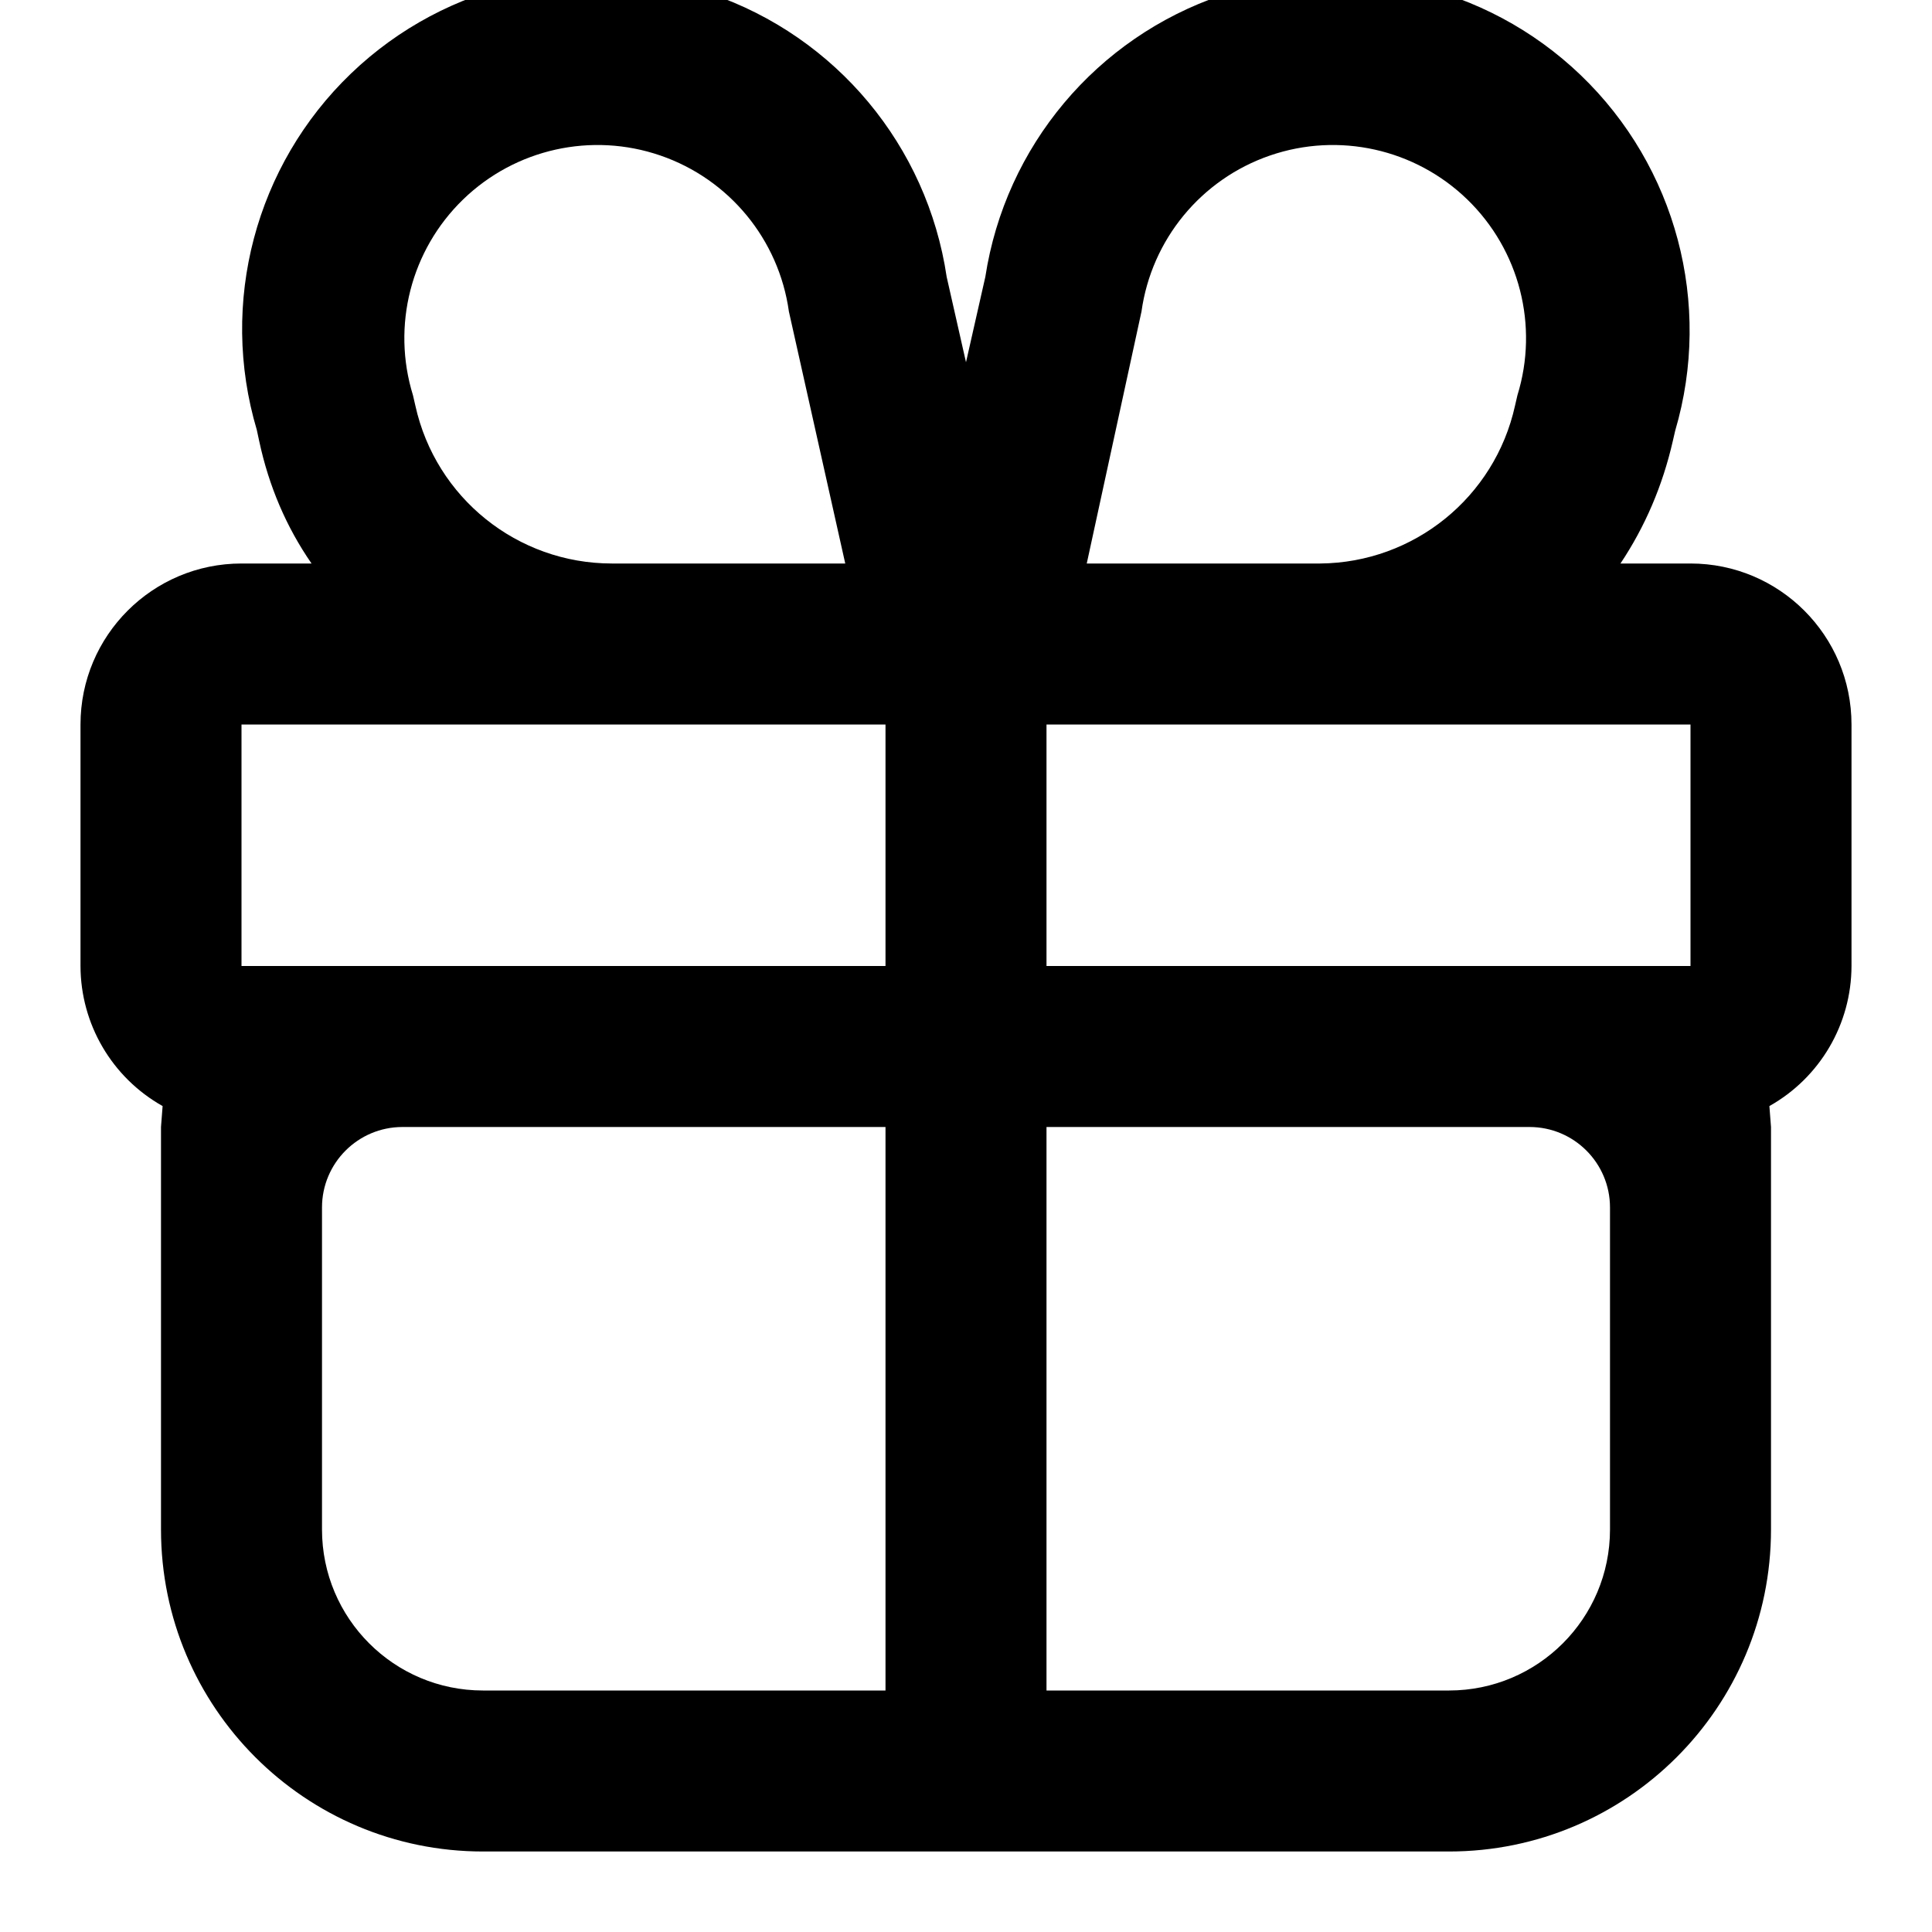
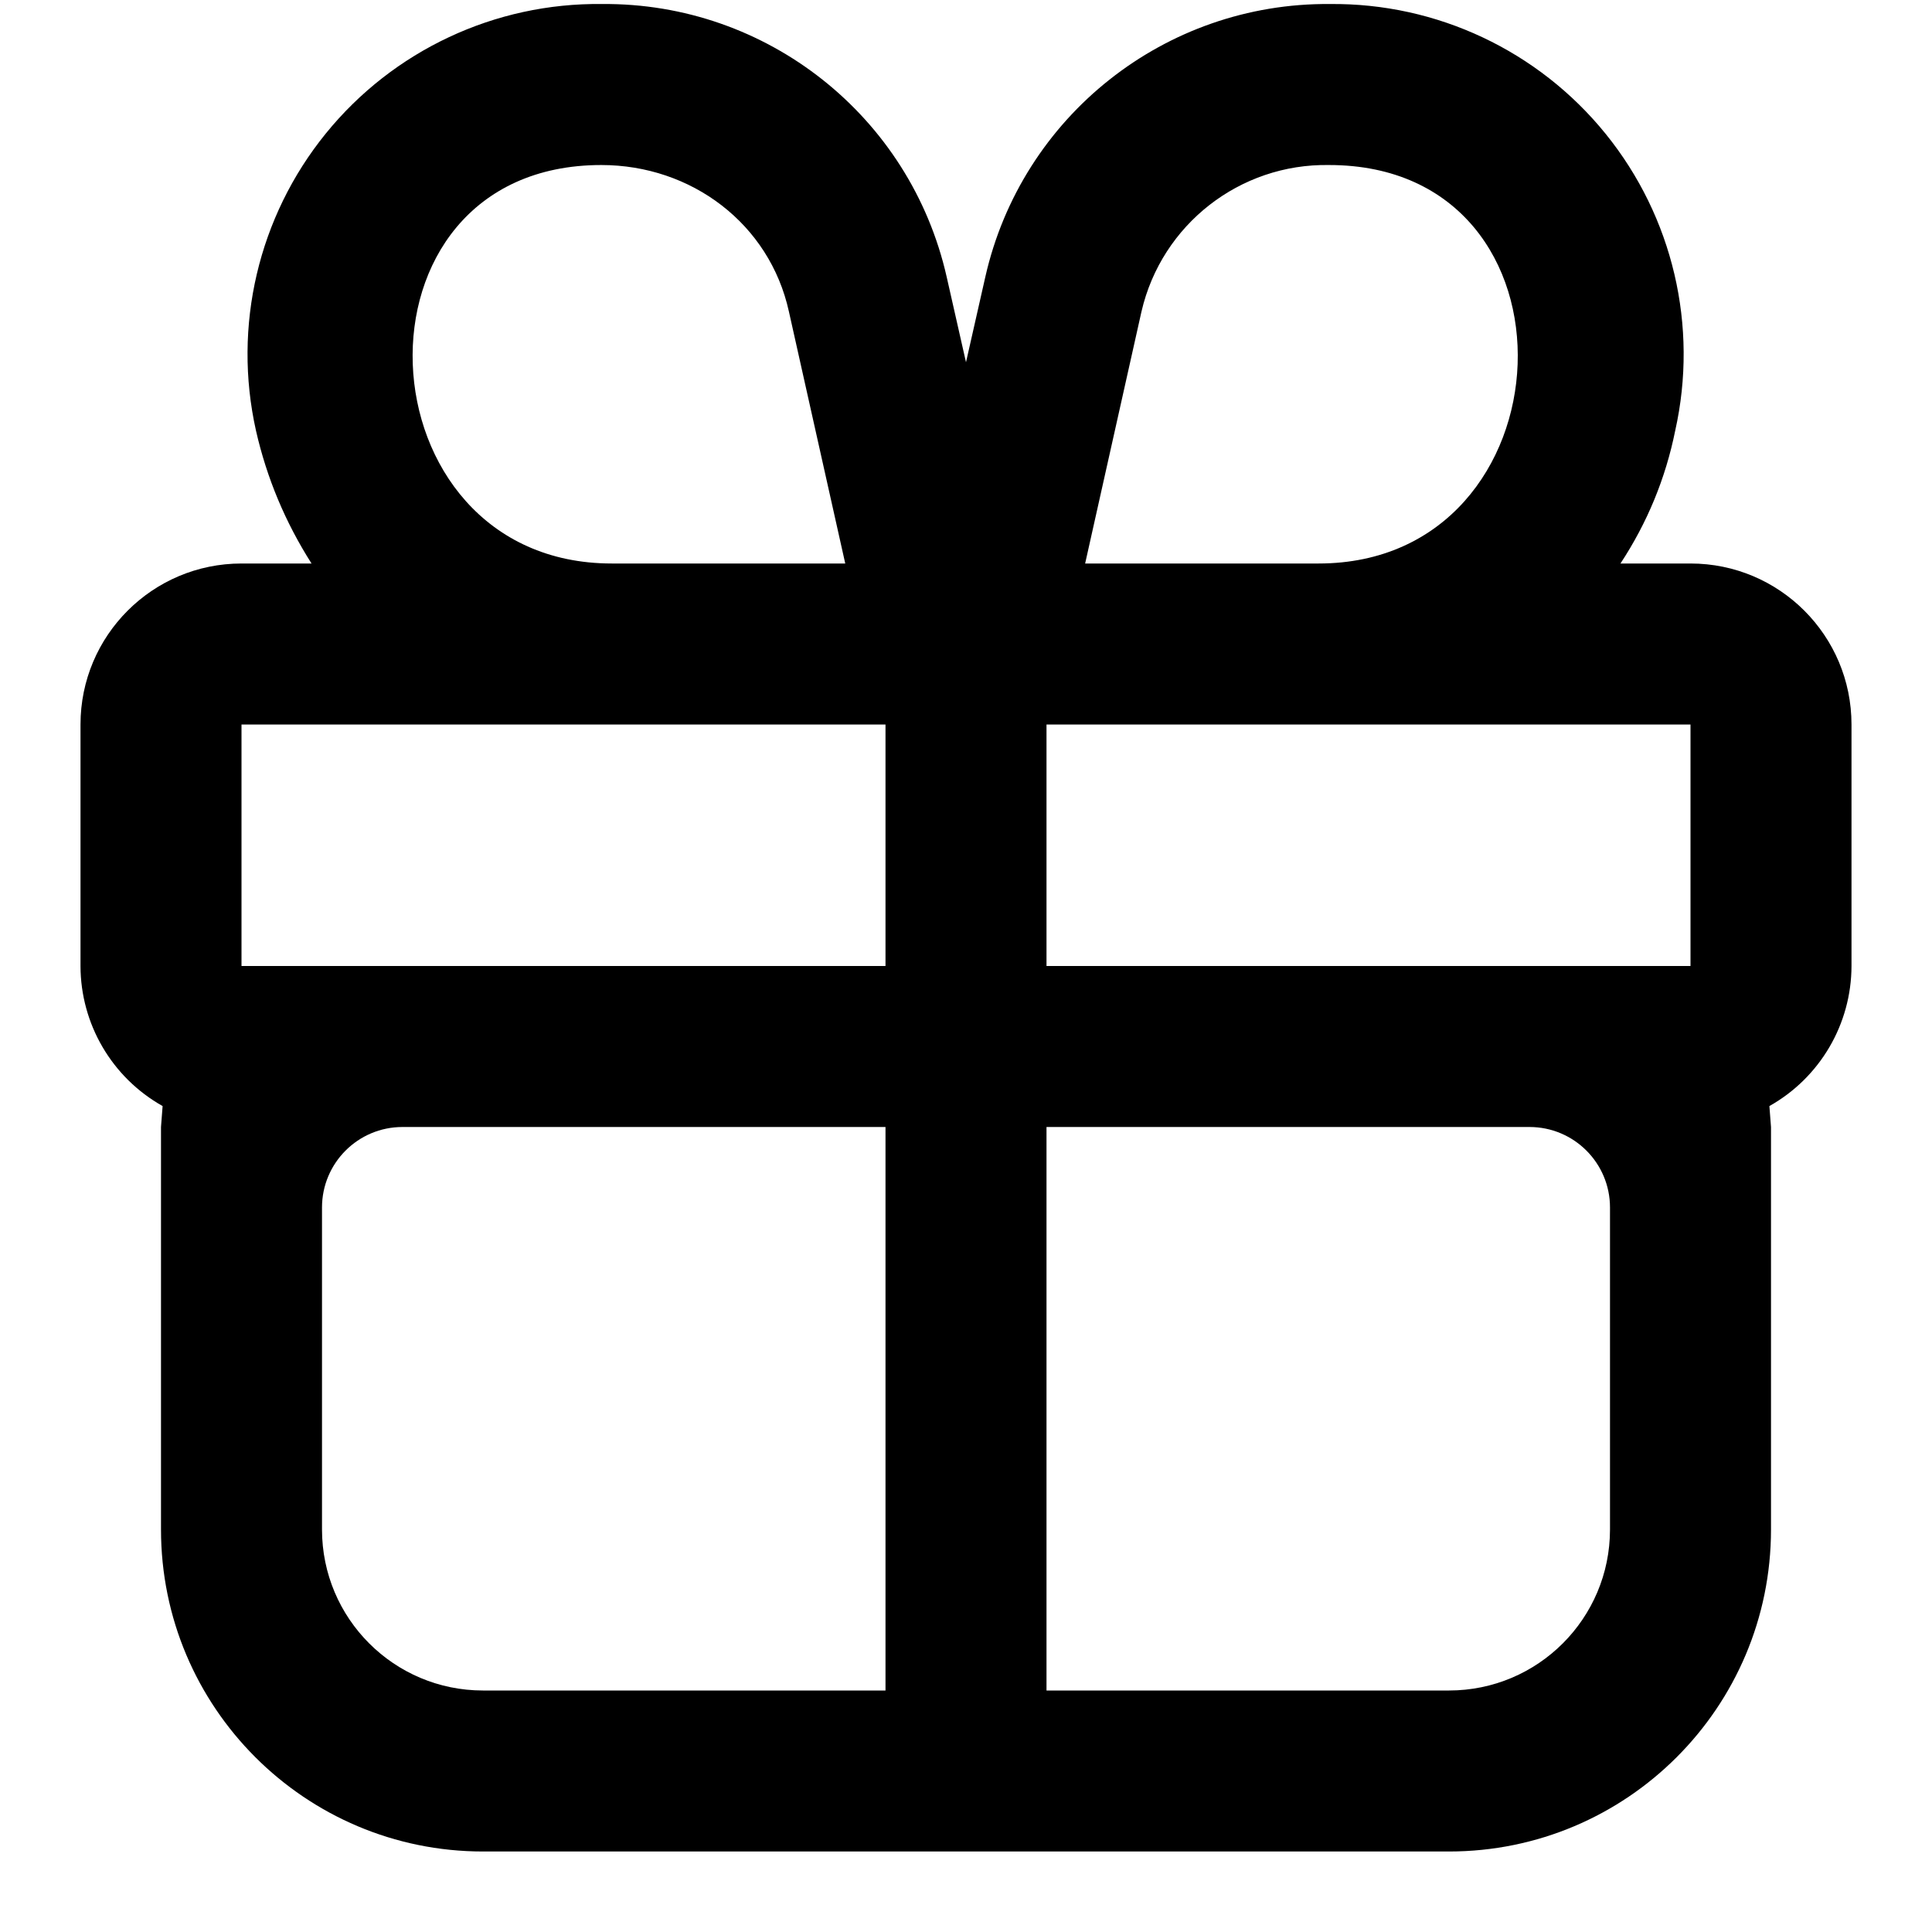
<svg xmlns="http://www.w3.org/2000/svg" width="24" height="24">
-   <path d="M3.22 5.48q.18.84.65 1.52H3a2 2 0 0 0-2 2v3a2 2 0 0 0 1.02 1.74L2 14v5a4 4 0 0 0 4 4h12a4 4 0 0 0 4-4v-5l-.02-.26A2 2 0 0 0 23 12V9a2 2 0 0 0-2-2h-.87q.46-.69.65-1.52l.03-.13a4.4 4.4 0 1 0-8.57-1.91L12 4.5l-.24-1.06a4.4 4.4 0 1 0-8.57 1.9zM7.6 7a2.5 2.5 0 0 1-2.44-1.96l-.03-.13A2.4 2.4 0 1 1 9.8 3.87L10.5 7zm6.58-3.13a2.4 2.4 0 1 1 4.67 1.04l-.03.13A2.5 2.5 0 0 1 16.4 7h-2.9zM21 9v3h-8V9zM11 9v3H3V9zm2 5h6a1 1 0 0 1 1 1v4a2 2 0 0 1-2 2h-5zm-2 0v7H6a2 2 0 0 1-2-2v-4a1 1 0 0 1 1-1z" />
+   <path d="M3.87 7H3a2 2 0 0 0-2 2v3a2 2 0 0 0 1.02 1.74L2 14v5a4 4 0 0 0 4 4h12a4 4 0 0 0 4-4v-5l-.02-.26A2 2 0 0 0 23 12V9a2 2 0 0 0-2-2h-.87q.5-.76.68-1.65a4.35 4.35 0 0 0-4.29-5.3 4.35 4.35 0 0 0-4.28 3.39L12 4.5l-.24-1.06A4.35 4.35 0 0 0 7.48.05a4.35 4.35 0 0 0-4.3 5.3q.2.88.69 1.65M7.6 7c-3.16 0-3.39-4.95-.13-4.95 1.12 0 2.09.73 2.33 1.82L10.5 7zm6.58-3.13a2.35 2.35 0 0 1 2.33-1.82c3.26 0 3.03 4.95-.13 4.95h-2.9zM21 9v3h-8V9zM11 9v3H3V9zm2 5h6a1 1 0 0 1 1 1v4a2 2 0 0 1-2 2h-5zm-2 0v7H6a2 2 0 0 1-2-2v-4a1 1 0 0 1 1-1z" />
</svg>
